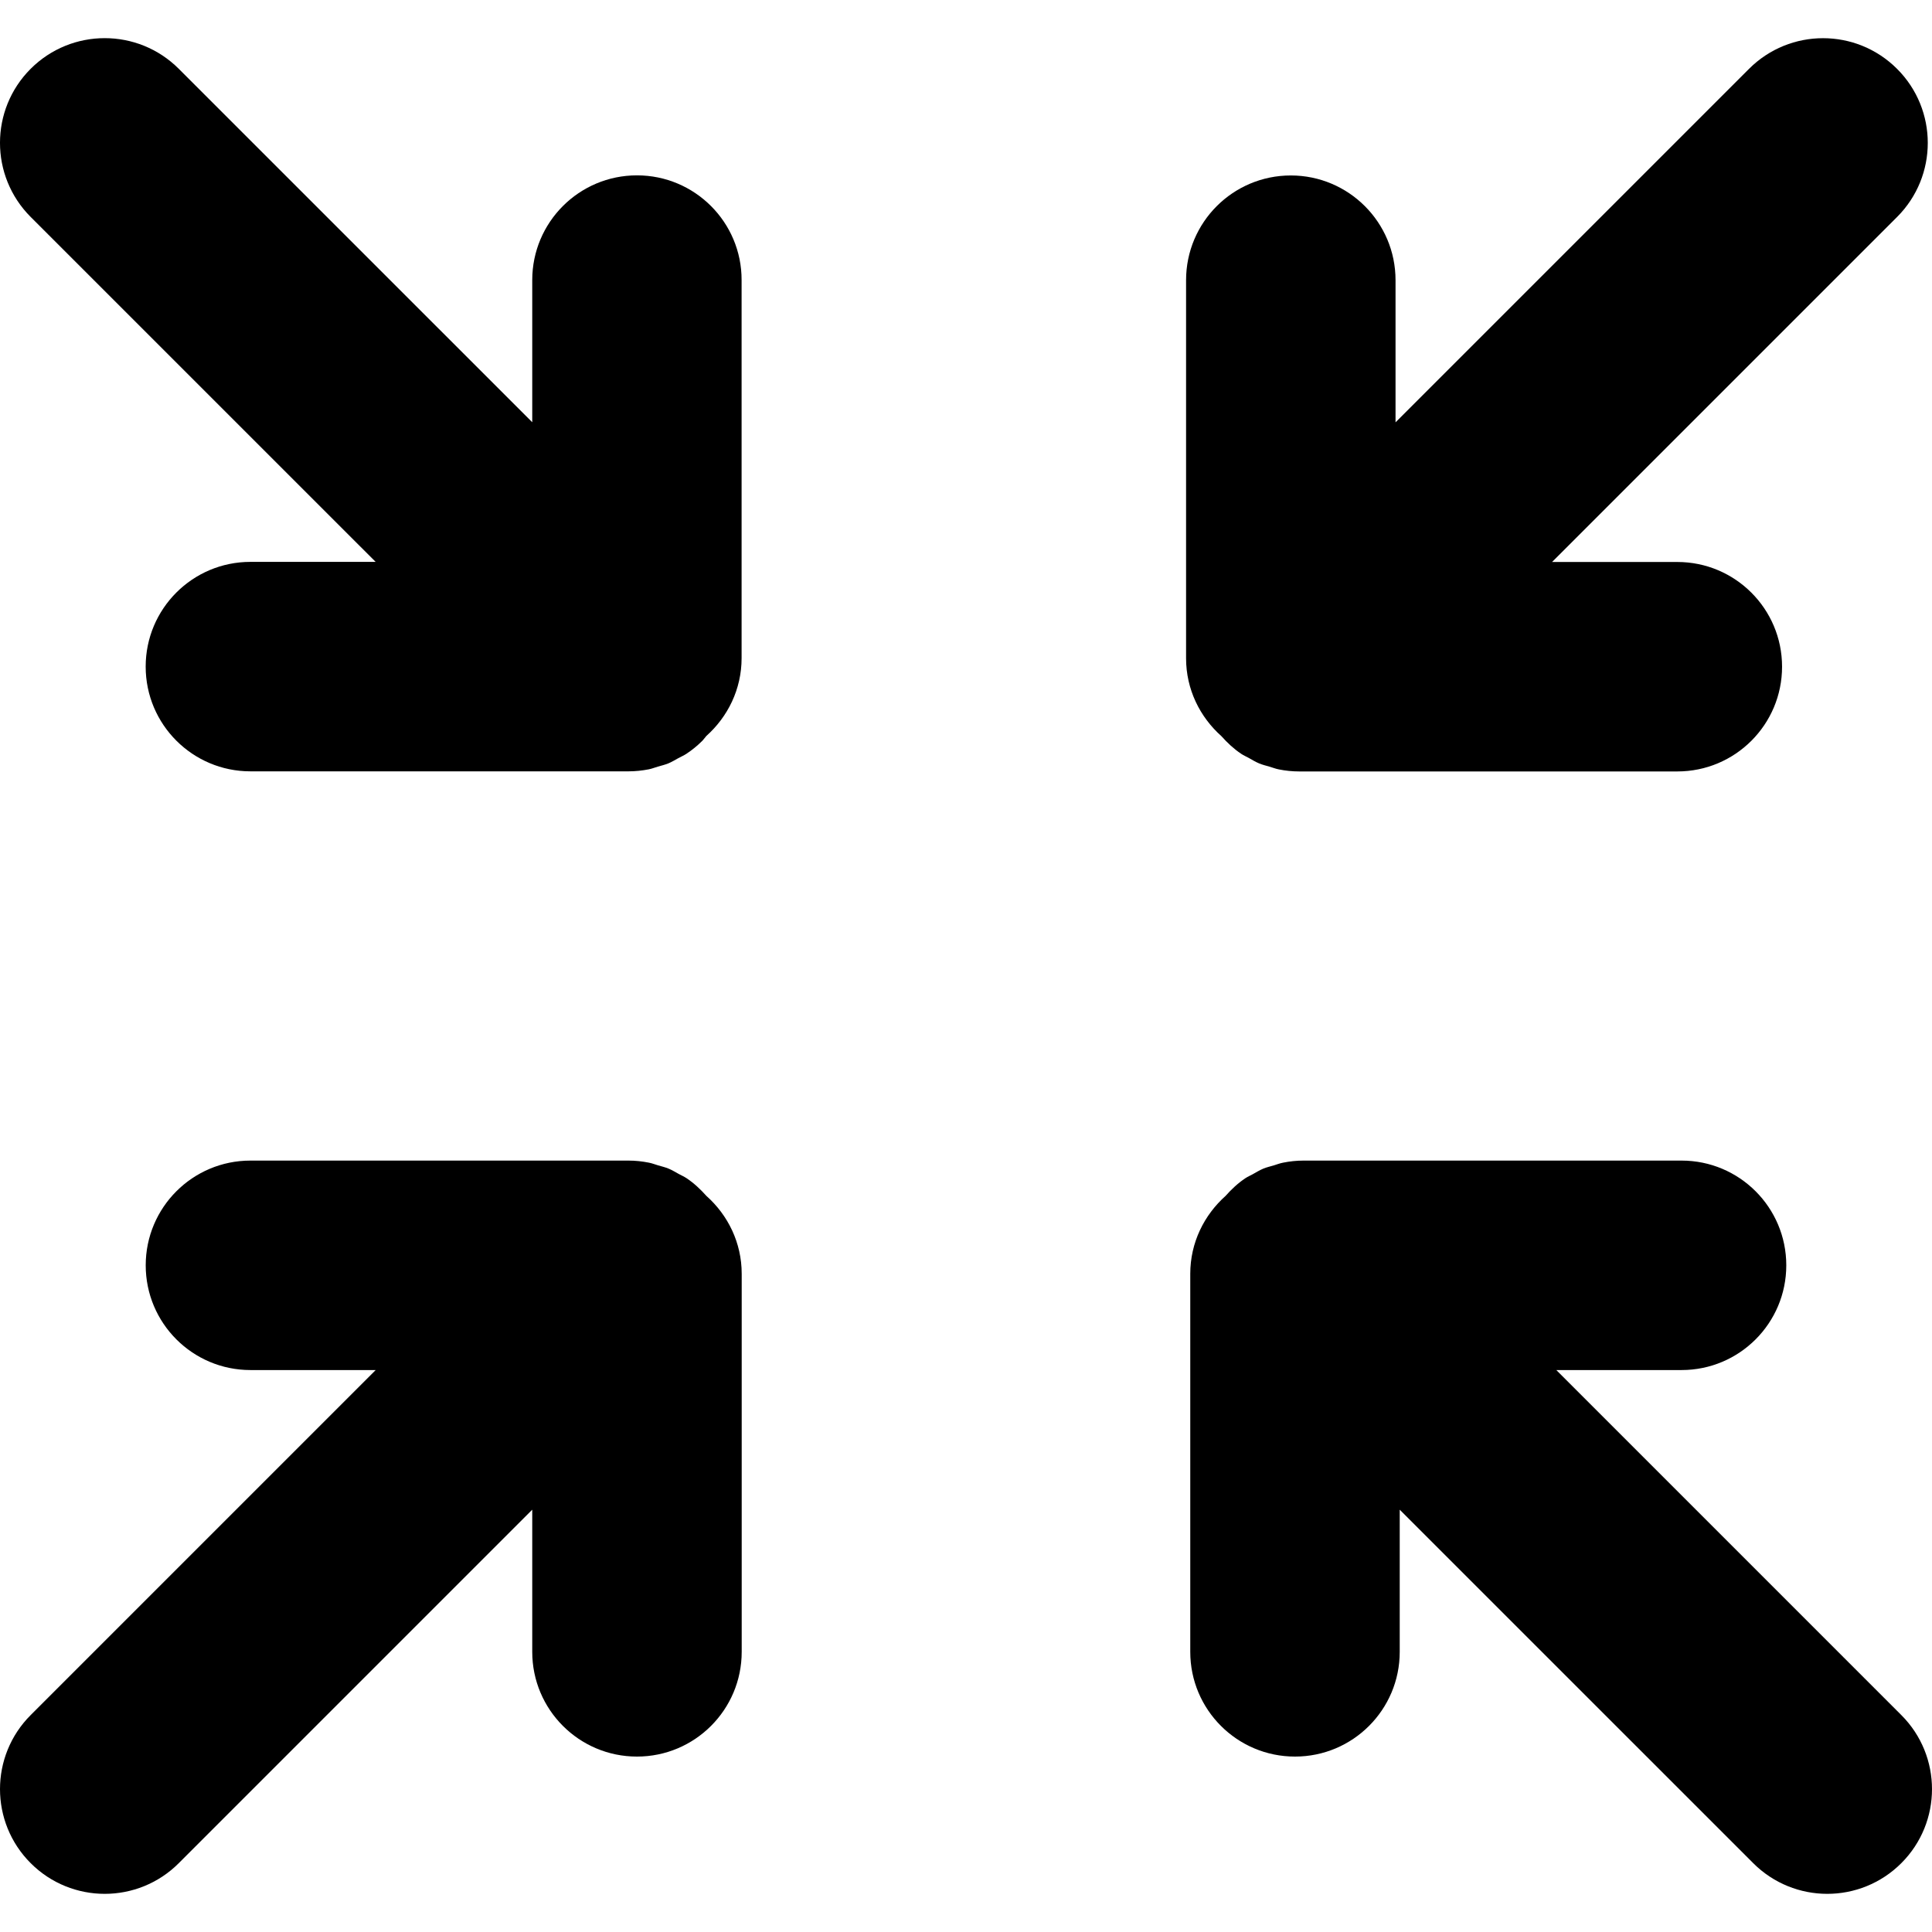
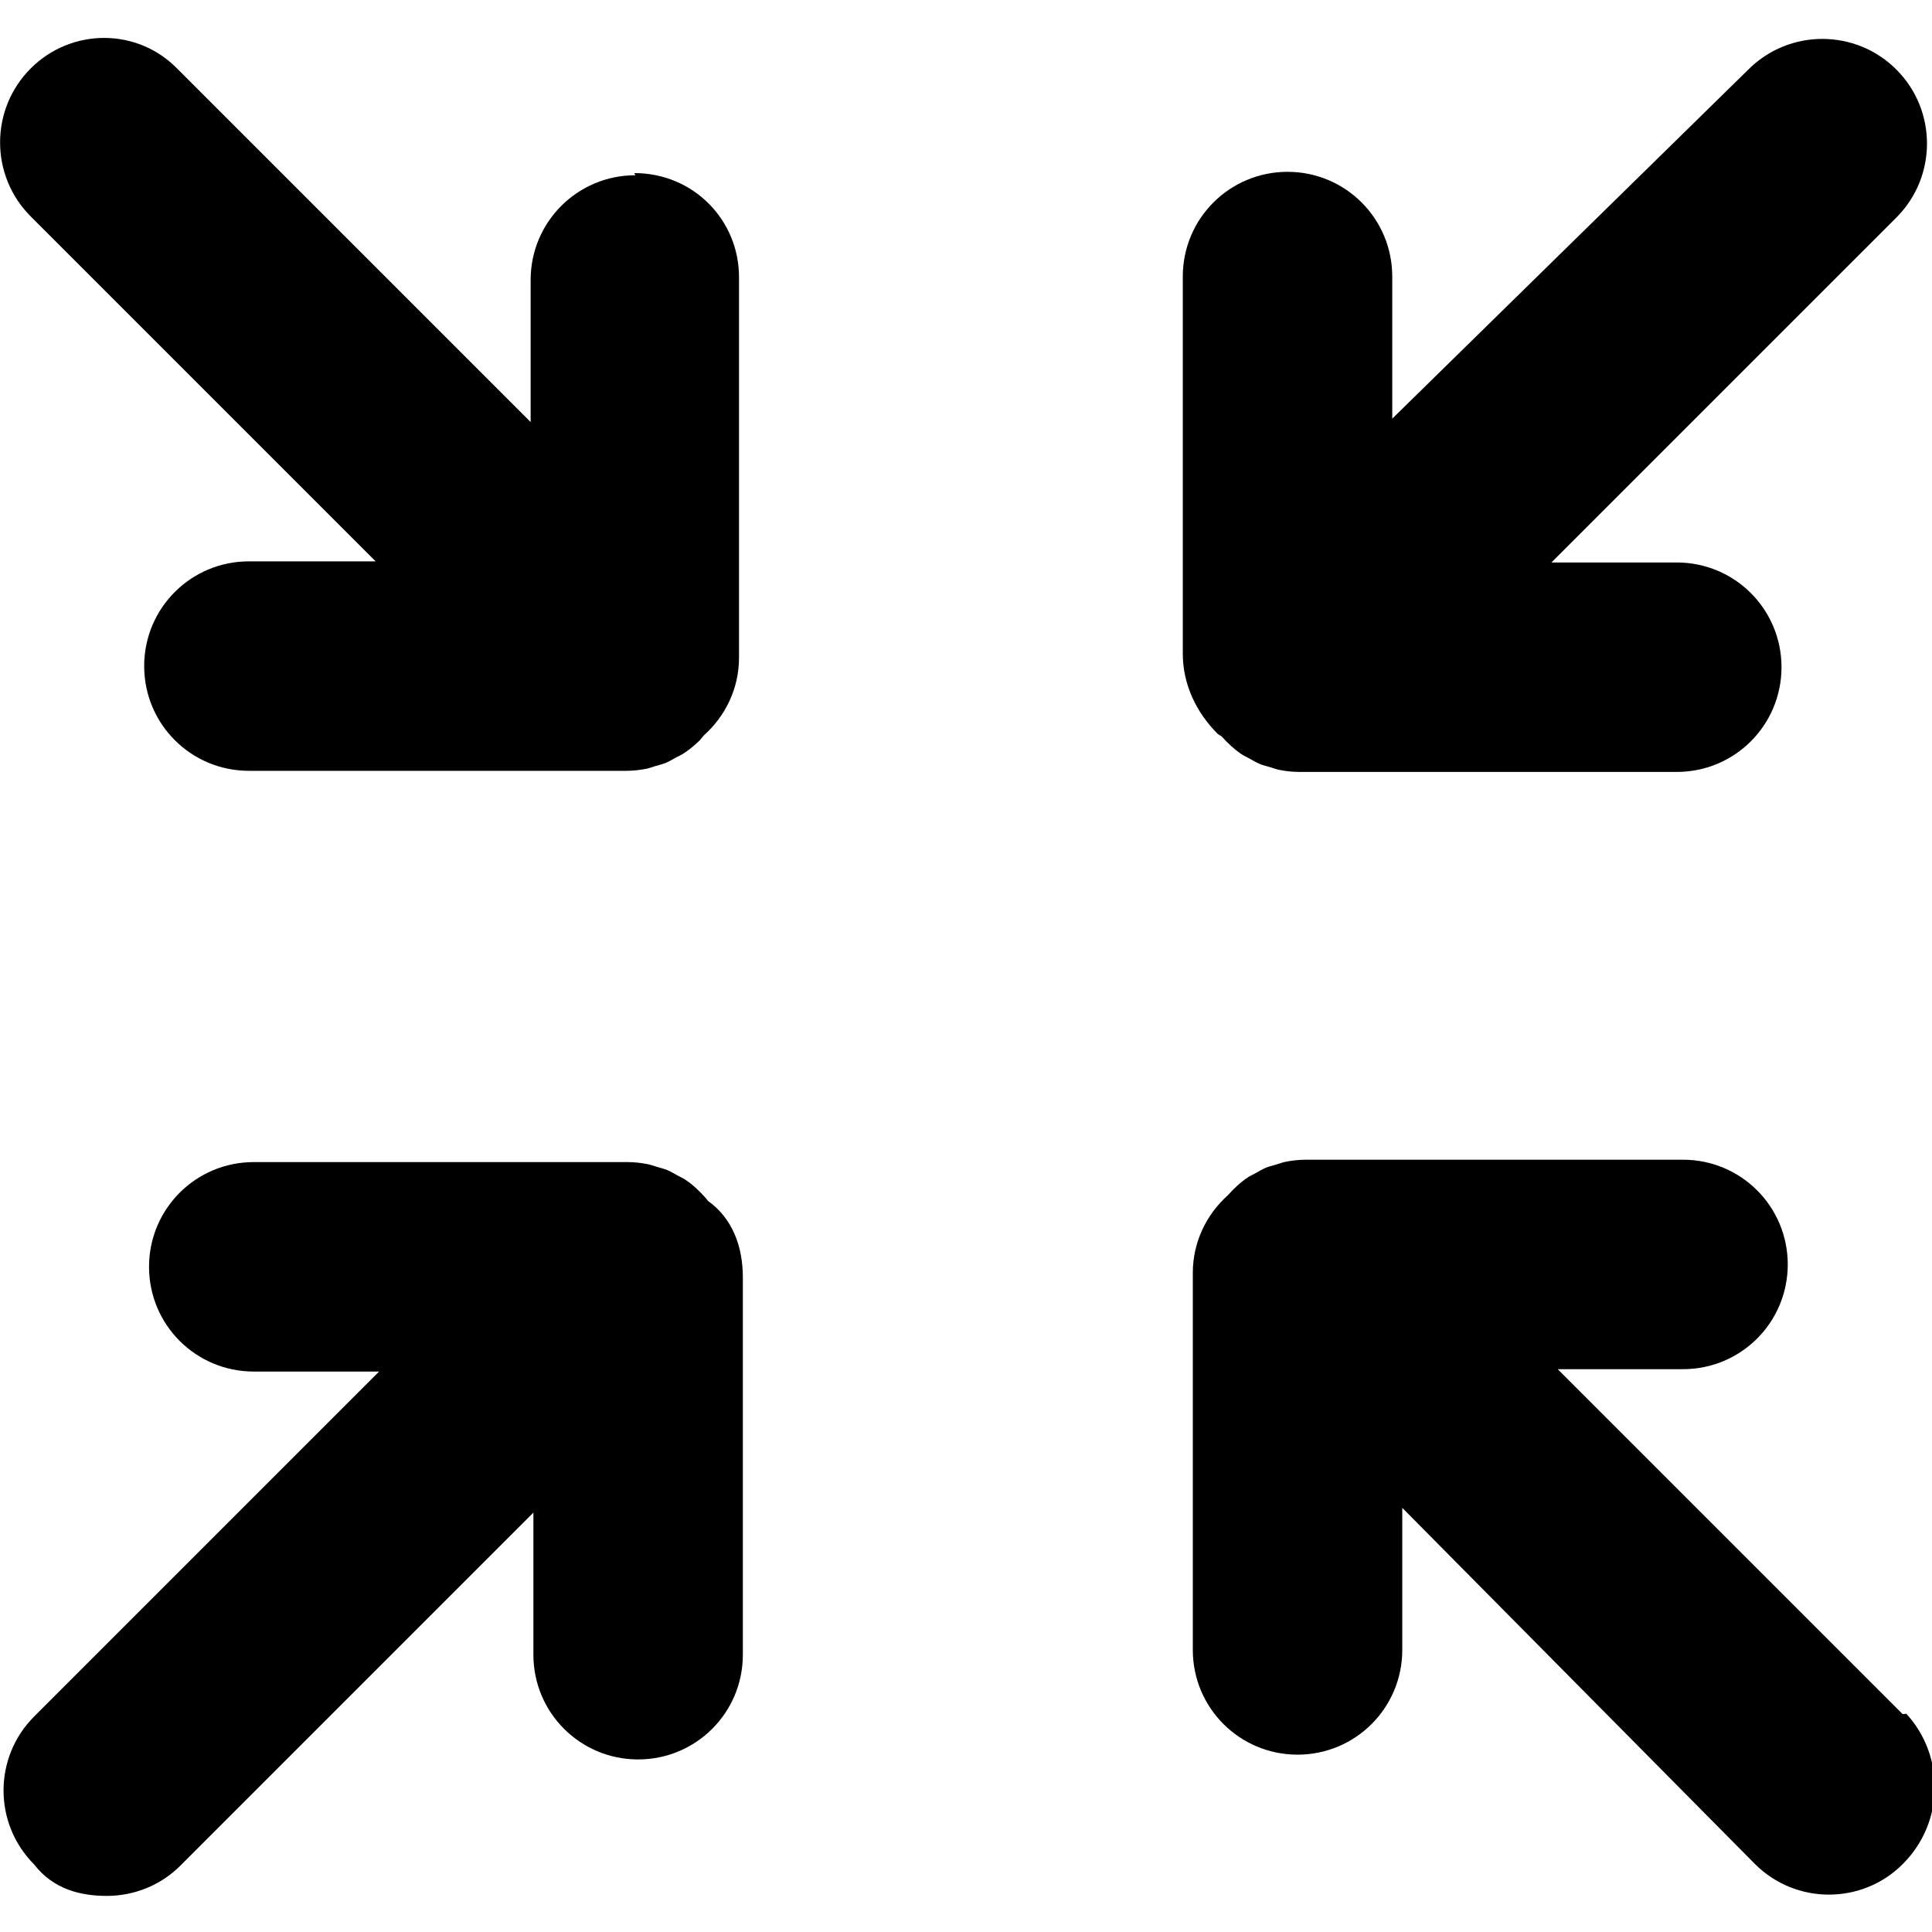
- <svg xmlns="http://www.w3.org/2000/svg" version="1.1" id="Capa_1" x="0px" y="0px" viewBox="0 0 55.342 55.342" style="enable-background:new 0 0 55.342 55.342;" xml:space="preserve">
-   <g>
-     <path d="M18.246,5.023c-1.657,0-3,1.343-3,3v4.072L5.121,1.971C3.95,0.8,2.05,0.8,0.878,1.971c-1.171,1.171-1.171,3.071,0,4.243   l9.882,9.881H7.173c-1.657,0-3,1.343-3,3s1.343,3,3,3h10.83c0.197,0,0.394-0.021,0.587-0.059c0.088-0.018,0.169-0.051,0.254-0.076   c0.103-0.03,0.207-0.054,0.306-0.095c0.1-0.042,0.189-0.098,0.283-0.149c0.078-0.042,0.159-0.077,0.233-0.126   c0.162-0.108,0.312-0.23,0.449-0.367c0.002-0.003,0.006-0.004,0.008-0.007c0.006-0.006,0.009-0.013,0.015-0.019   c0.034-0.035,0.061-0.077,0.094-0.114c0.616-0.55,1.011-1.341,1.011-2.231V8.022C21.246,6.367,19.903,5.023,18.246,5.023z" />
-     <path d="M20.235,34.257c-0.17-0.19-0.355-0.365-0.568-0.507c-0.072-0.048-0.149-0.081-0.224-0.122   c-0.097-0.053-0.189-0.111-0.292-0.153c-0.099-0.041-0.201-0.064-0.302-0.094c-0.086-0.025-0.168-0.059-0.258-0.076   c-0.194-0.039-0.391-0.06-0.587-0.06H7.174c-1.657,0-3,1.343-3,3s1.343,3,3,3h3.588l-9.883,9.883c-1.172,1.171-1.172,3.071,0,4.242   C1.464,53.956,2.233,54.249,3,54.249s1.536-0.293,2.121-0.879l10.125-10.125v4.072c0,1.657,1.343,3,3,3s3-1.343,3-3v-10.83   C21.246,35.597,20.851,34.806,20.235,34.257z" />
-     <path d="M54.463,49.128l-9.883-9.883h3.588c1.657,0,3-1.343,3-3s-1.343-3-3-3h-10.83c-0.196,0-0.394,0.021-0.587,0.06   c-0.093,0.018-0.179,0.052-0.268,0.079c-0.098,0.029-0.197,0.051-0.292,0.09c-0.108,0.045-0.207,0.106-0.309,0.163   c-0.068,0.038-0.141,0.068-0.207,0.112c-0.213,0.142-0.399,0.316-0.569,0.508c-0.615,0.549-1.011,1.34-1.011,2.23v10.83   c0,1.657,1.343,3,3,3s3-1.343,3-3v-4.072L50.221,53.37c0.586,0.586,1.354,0.879,2.121,0.879s1.535-0.293,2.121-0.879   C55.635,52.199,55.635,50.299,54.463,49.128z" />
-     <path d="M34.986,21.086c0.169,0.19,0.355,0.365,0.568,0.507c0.068,0.046,0.142,0.077,0.213,0.116c0.1,0.056,0.196,0.115,0.303,0.16   c0.097,0.04,0.196,0.063,0.296,0.092c0.088,0.026,0.172,0.06,0.264,0.078c0.193,0.039,0.39,0.059,0.587,0.059h10.83   c1.657,0,3-1.343,3-3s-1.343-3-3-3h-3.588l9.883-9.883c1.172-1.171,1.172-3.071,0-4.242c-1.172-1.172-3.07-1.172-4.242,0   L39.975,12.098V8.026c0-1.657-1.343-3-3-3s-3,1.343-3,3v10.83C33.975,19.746,34.37,20.537,34.986,21.086z" />
-   </g>
-   <g>
- </g>
-   <g>
- </g>
-   <g>
- </g>
-   <g>
- </g>
-   <g>
- </g>
-   <g>
- </g>
-   <g>
- </g>
-   <g>
- </g>
-   <g>
- </g>
-   <g>
- </g>
-   <g>
- </g>
-   <g>
- </g>
-   <g>
- </g>
-   <g>
- </g>
-   <g>
- </g>
+ <svg xmlns="http://www.w3.org/2000/svg" style="enable-background:new 0 0 55.342 55.342" viewBox="0 0 55.342 55.342" version="1.1" y="0px" x="0px">
+   <path d="m18.2 5.02c-1.66 0-3 1.34-3 3v4.07l-10.1-10.1c-1.15-1.2-3.05-1.2-4.22-0.03s-1.17 3.07 0 4.24l9.88 9.88h-3.63c-1.66 0-3 1.34-3 3s1.34 3 3 3h10.8c0.197 0 0.394-0.021 0.587-0.059 0.088-0.018 0.169-0.051 0.254-0.076 0.103-0.03 0.207-0.054 0.306-0.095 0.1-0.042 0.189-0.098 0.283-0.149 0.078-0.042 0.159-0.077 0.233-0.126 0.162-0.108 0.312-0.23 0.449-0.367 0.002-0.003 0.006-0.004 0.008-0.007 0.006-0.006 0.009-0.013 0.015-0.019 0.034-0.035 0.061-0.077 0.094-0.114 0.616-0.55 1.01-1.34 1.01-2.23v-10.9c0-1.63-1.3-2.98-3-2.98z" />
+   <path d="m20.2 34.3c-0.17-0.19-0.355-0.365-0.568-0.507-0.072-0.048-0.149-0.081-0.224-0.122-0.097-0.053-0.189-0.111-0.292-0.153-0.099-0.041-0.201-0.064-0.302-0.094-0.086-0.025-0.168-0.059-0.258-0.076-0.194-0.039-0.391-0.06-0.587-0.06h-10.7c-1.66 0-3 1.34-3 3s1.34 3 3 3h3.59l-9.88 9.88c-1.17 1.17-1.17 3.07 0 4.24 0.54 0.7 1.31 0.9 2.08 0.9s1.54-0.293 2.12-0.879l10.1-10.1v4.07c0 1.66 1.34 3 3 3s3-1.34 3-3v-10.8c0-0.9-0.3-1.7-1-2.2z" />
+   <path d="m54.5 49.1l-9.88-9.88h3.59c1.66 0 3-1.34 3-3s-1.34-3-3-3h-10.8c-0.196 0-0.394 0.021-0.587 0.06-0.093 0.018-0.179 0.052-0.268 0.079-0.098 0.029-0.197 0.051-0.292 0.09-0.108 0.045-0.207 0.106-0.309 0.163-0.068 0.038-0.141 0.068-0.207 0.112-0.213 0.142-0.399 0.316-0.569 0.508-0.615 0.549-1.01 1.34-1.01 2.23v10.8c0 1.66 1.34 3 3 3s3-1.34 3-3v-4.07l10.1 10.2c0.586 0.586 1.35 0.879 2.12 0.879s1.54-0.293 2.12-0.879c1.2-1.2 1.2-3.1 0.1-4.3z" />
+   <path d="m35 21.1c0.169 0.19 0.355 0.365 0.568 0.507 0.068 0.046 0.142 0.077 0.213 0.116 0.1 0.056 0.196 0.115 0.303 0.16 0.097 0.04 0.196 0.063 0.296 0.092 0.088 0.026 0.172 0.06 0.264 0.078 0.193 0.039 0.39 0.059 0.587 0.059h10.8c1.66 0 3-1.34 3-3s-1.34-3-3-3h-3.59l9.88-9.88c1.17-1.17 1.17-3.07 0-4.24s-3.07-1.17-4.24 0l-10.2 10v-4.07c0-1.66-1.34-3-3-3s-3 1.34-3 3v10.8c0 0.9 0.4 1.7 1 2.3z" />
</svg>
